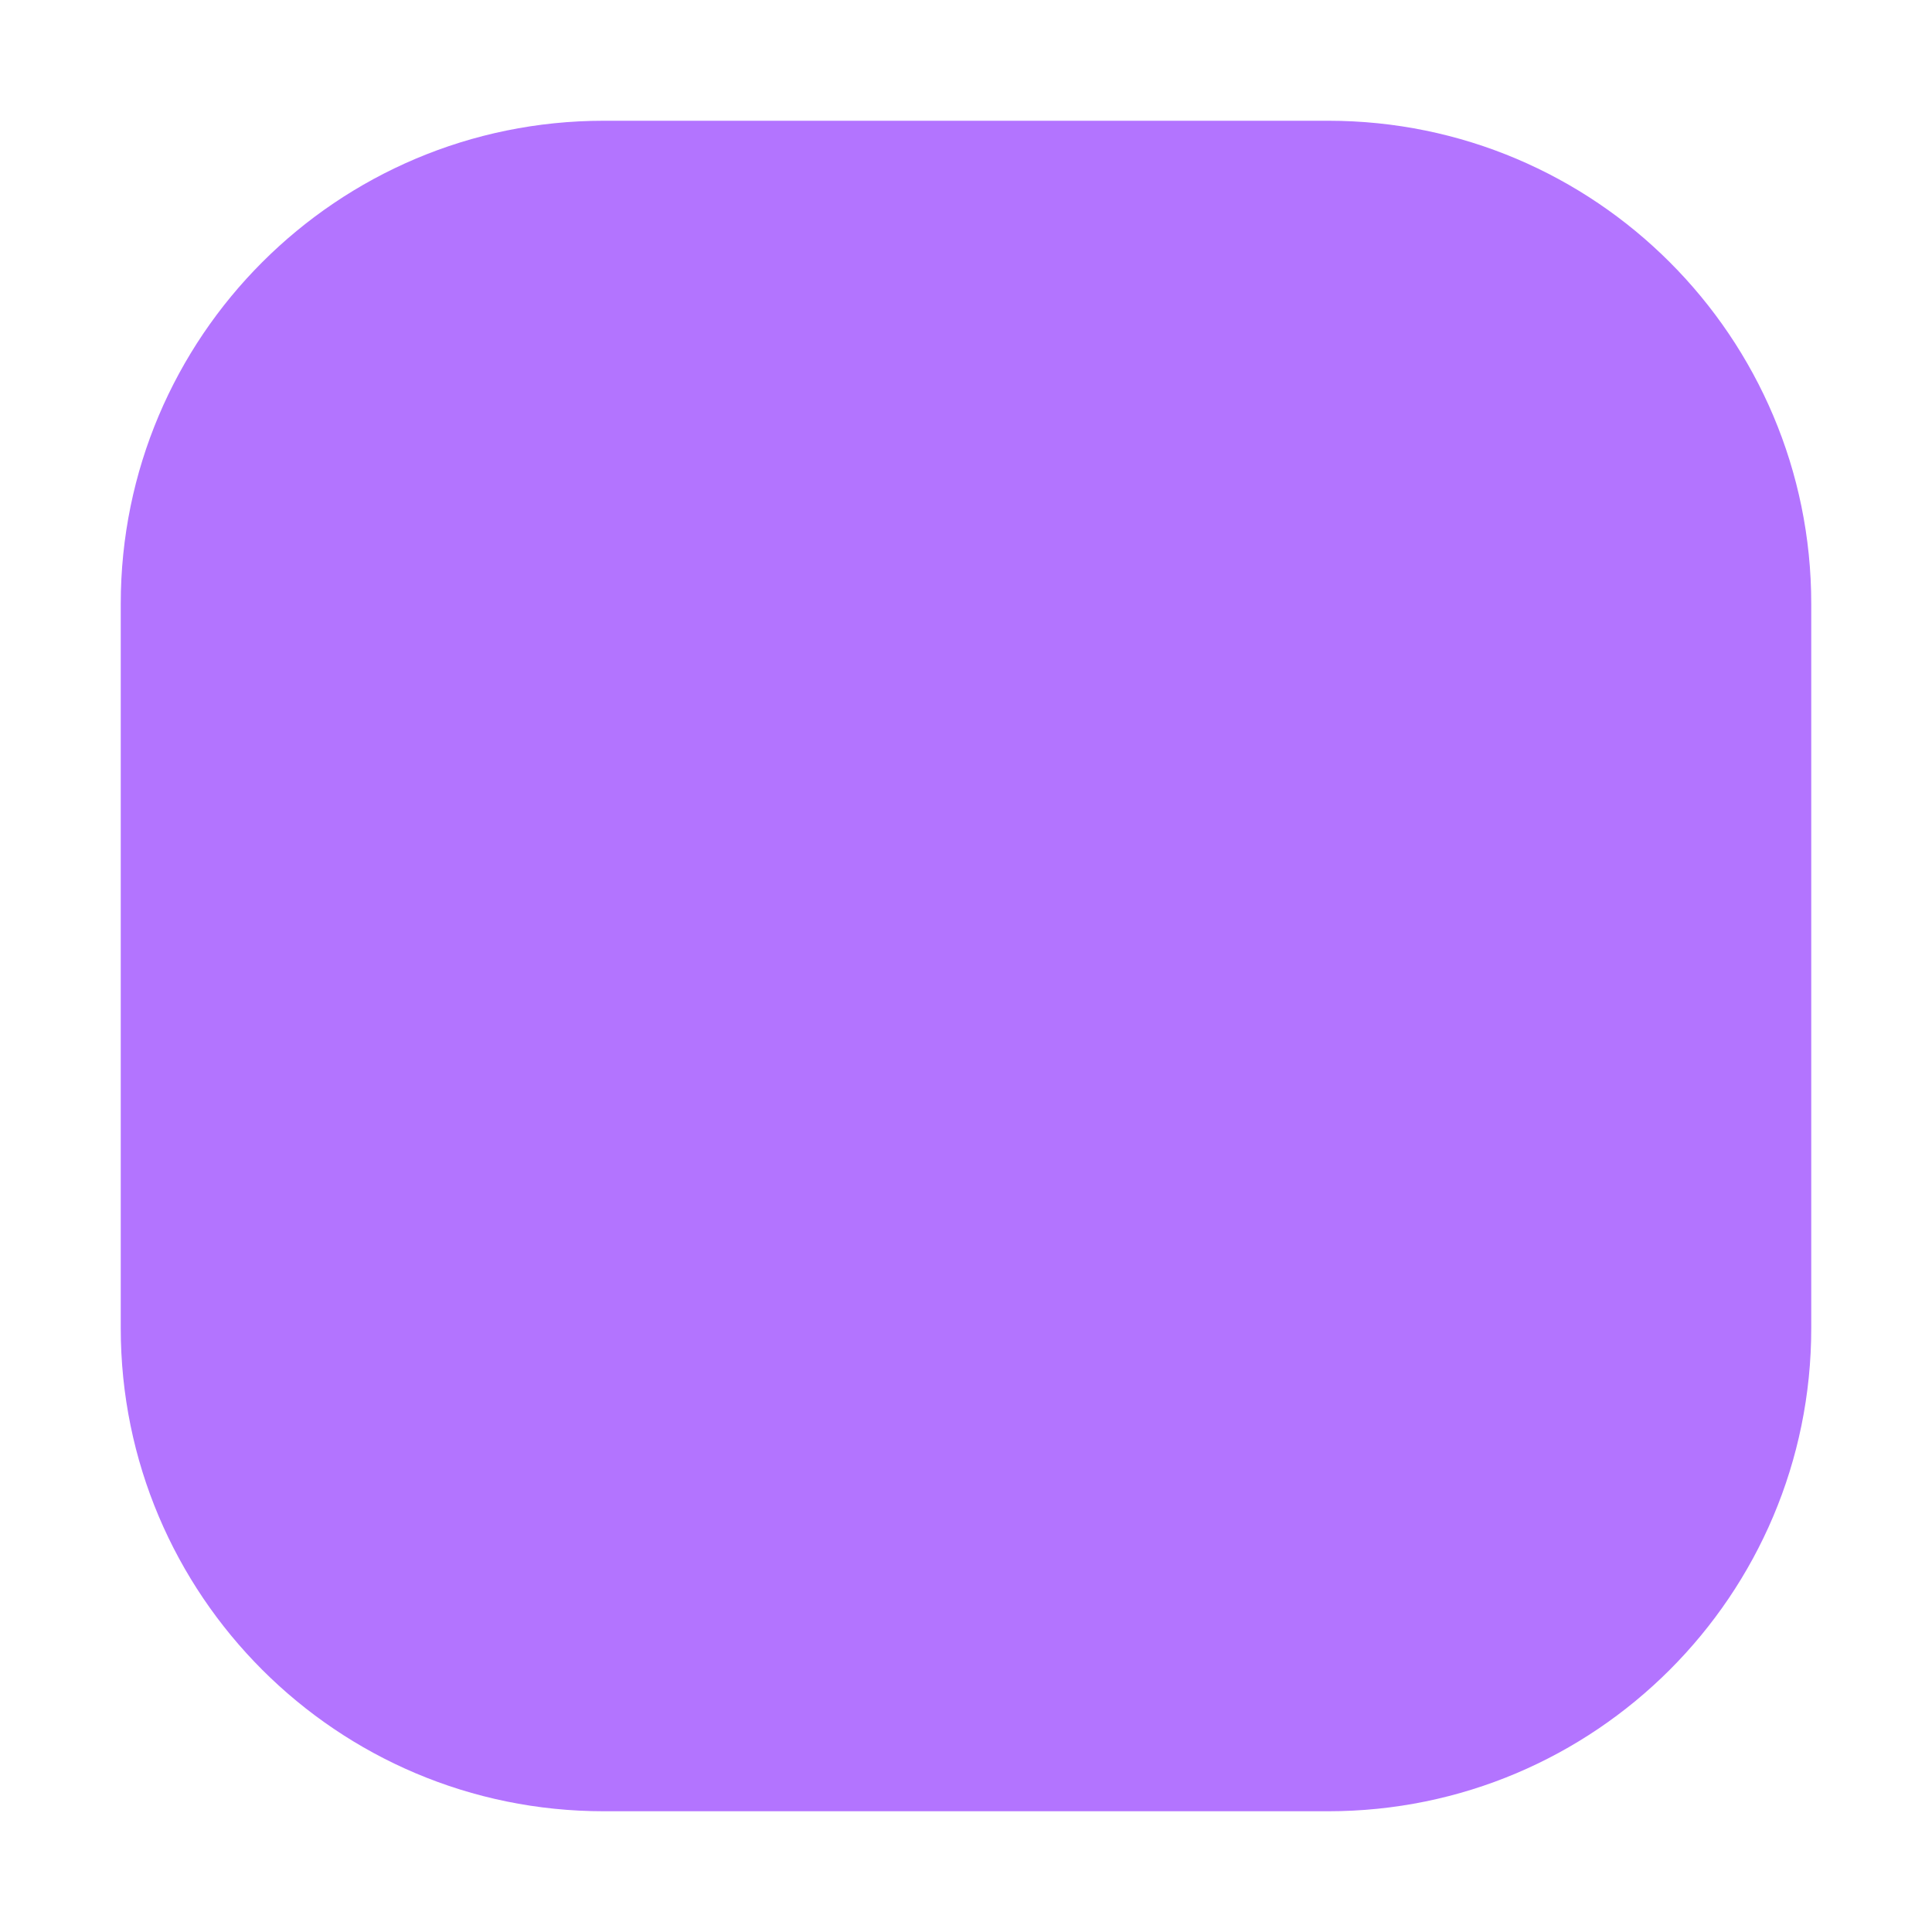
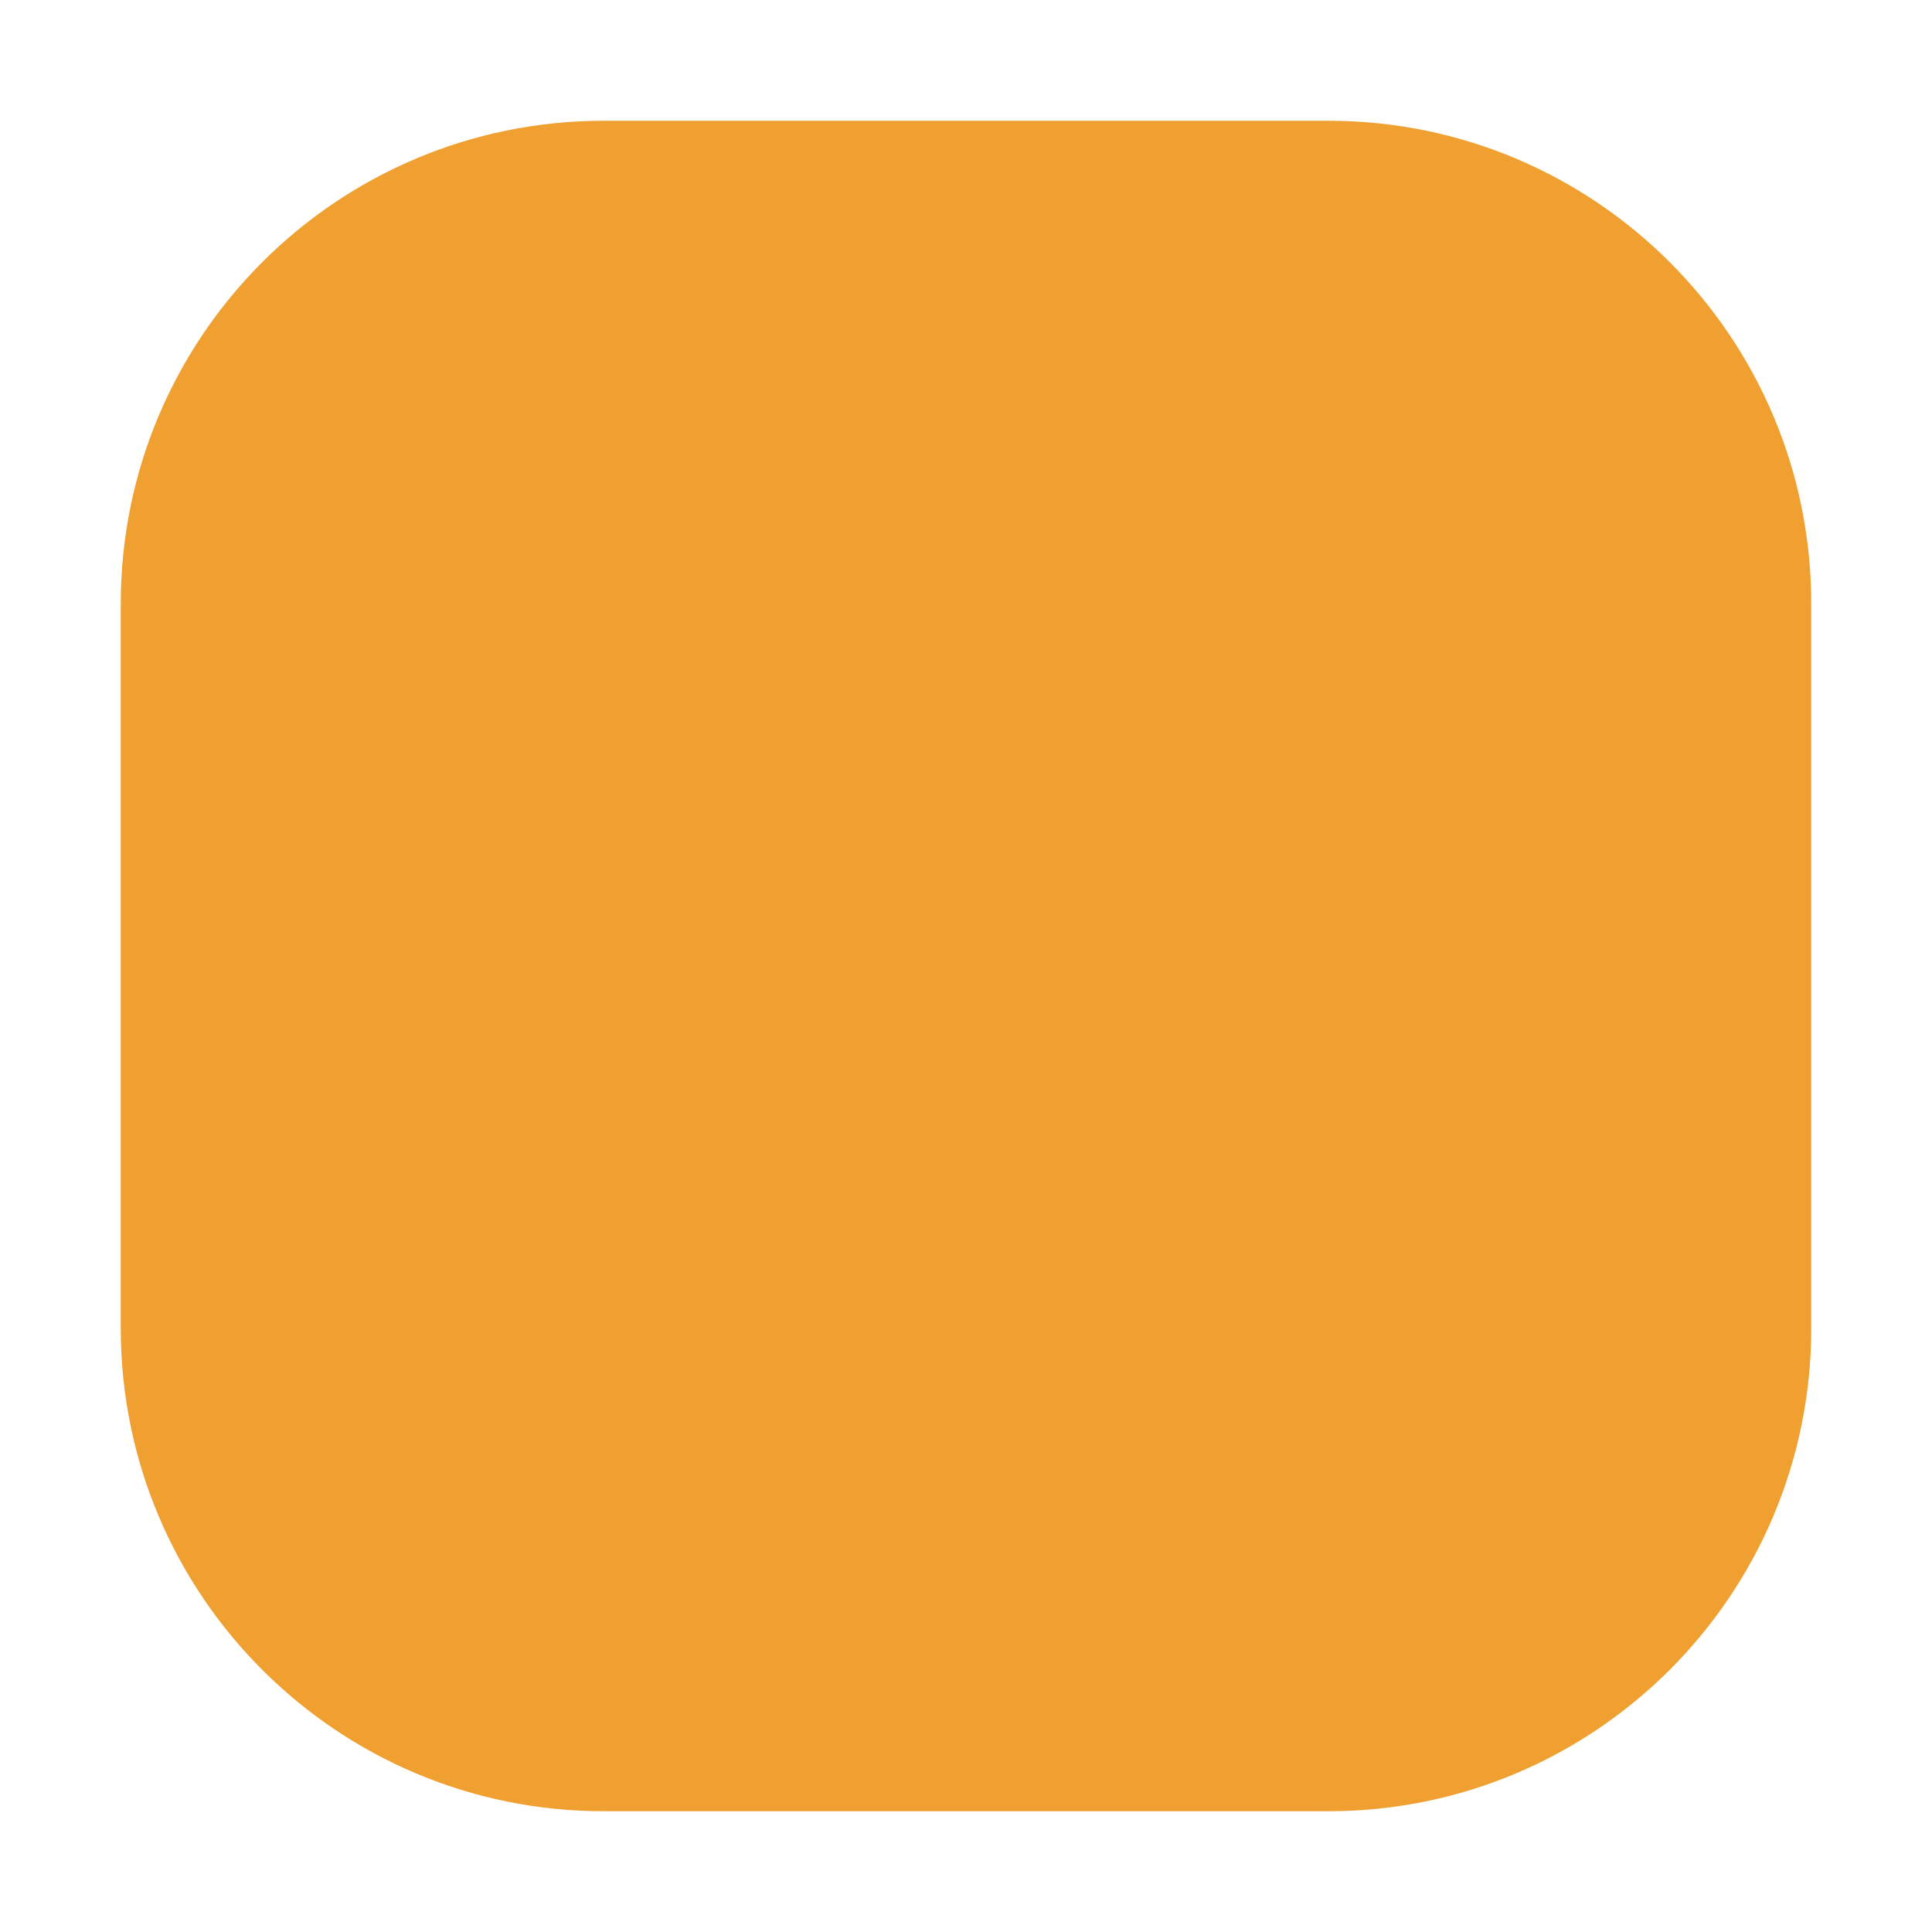
<svg xmlns="http://www.w3.org/2000/svg" viewBox="0 0 64 64">
  <defs>
    <linearGradient id="g" x1="10" y1="8" x2="54" y2="56">
-       <stop offset="0%" stop-color="#b374ff" />
-       <stop offset="100%" stop-color="#4a9eff" />
+       <stop offset="0%" stop-color="#f0a030" />
+       <stop offset="100%" stop-color="#e06545" />
    </linearGradient>
  </defs>
  <rect x="4" y="4" width="56" height="56" rx="16" fill="url(#g)" />
</svg>
